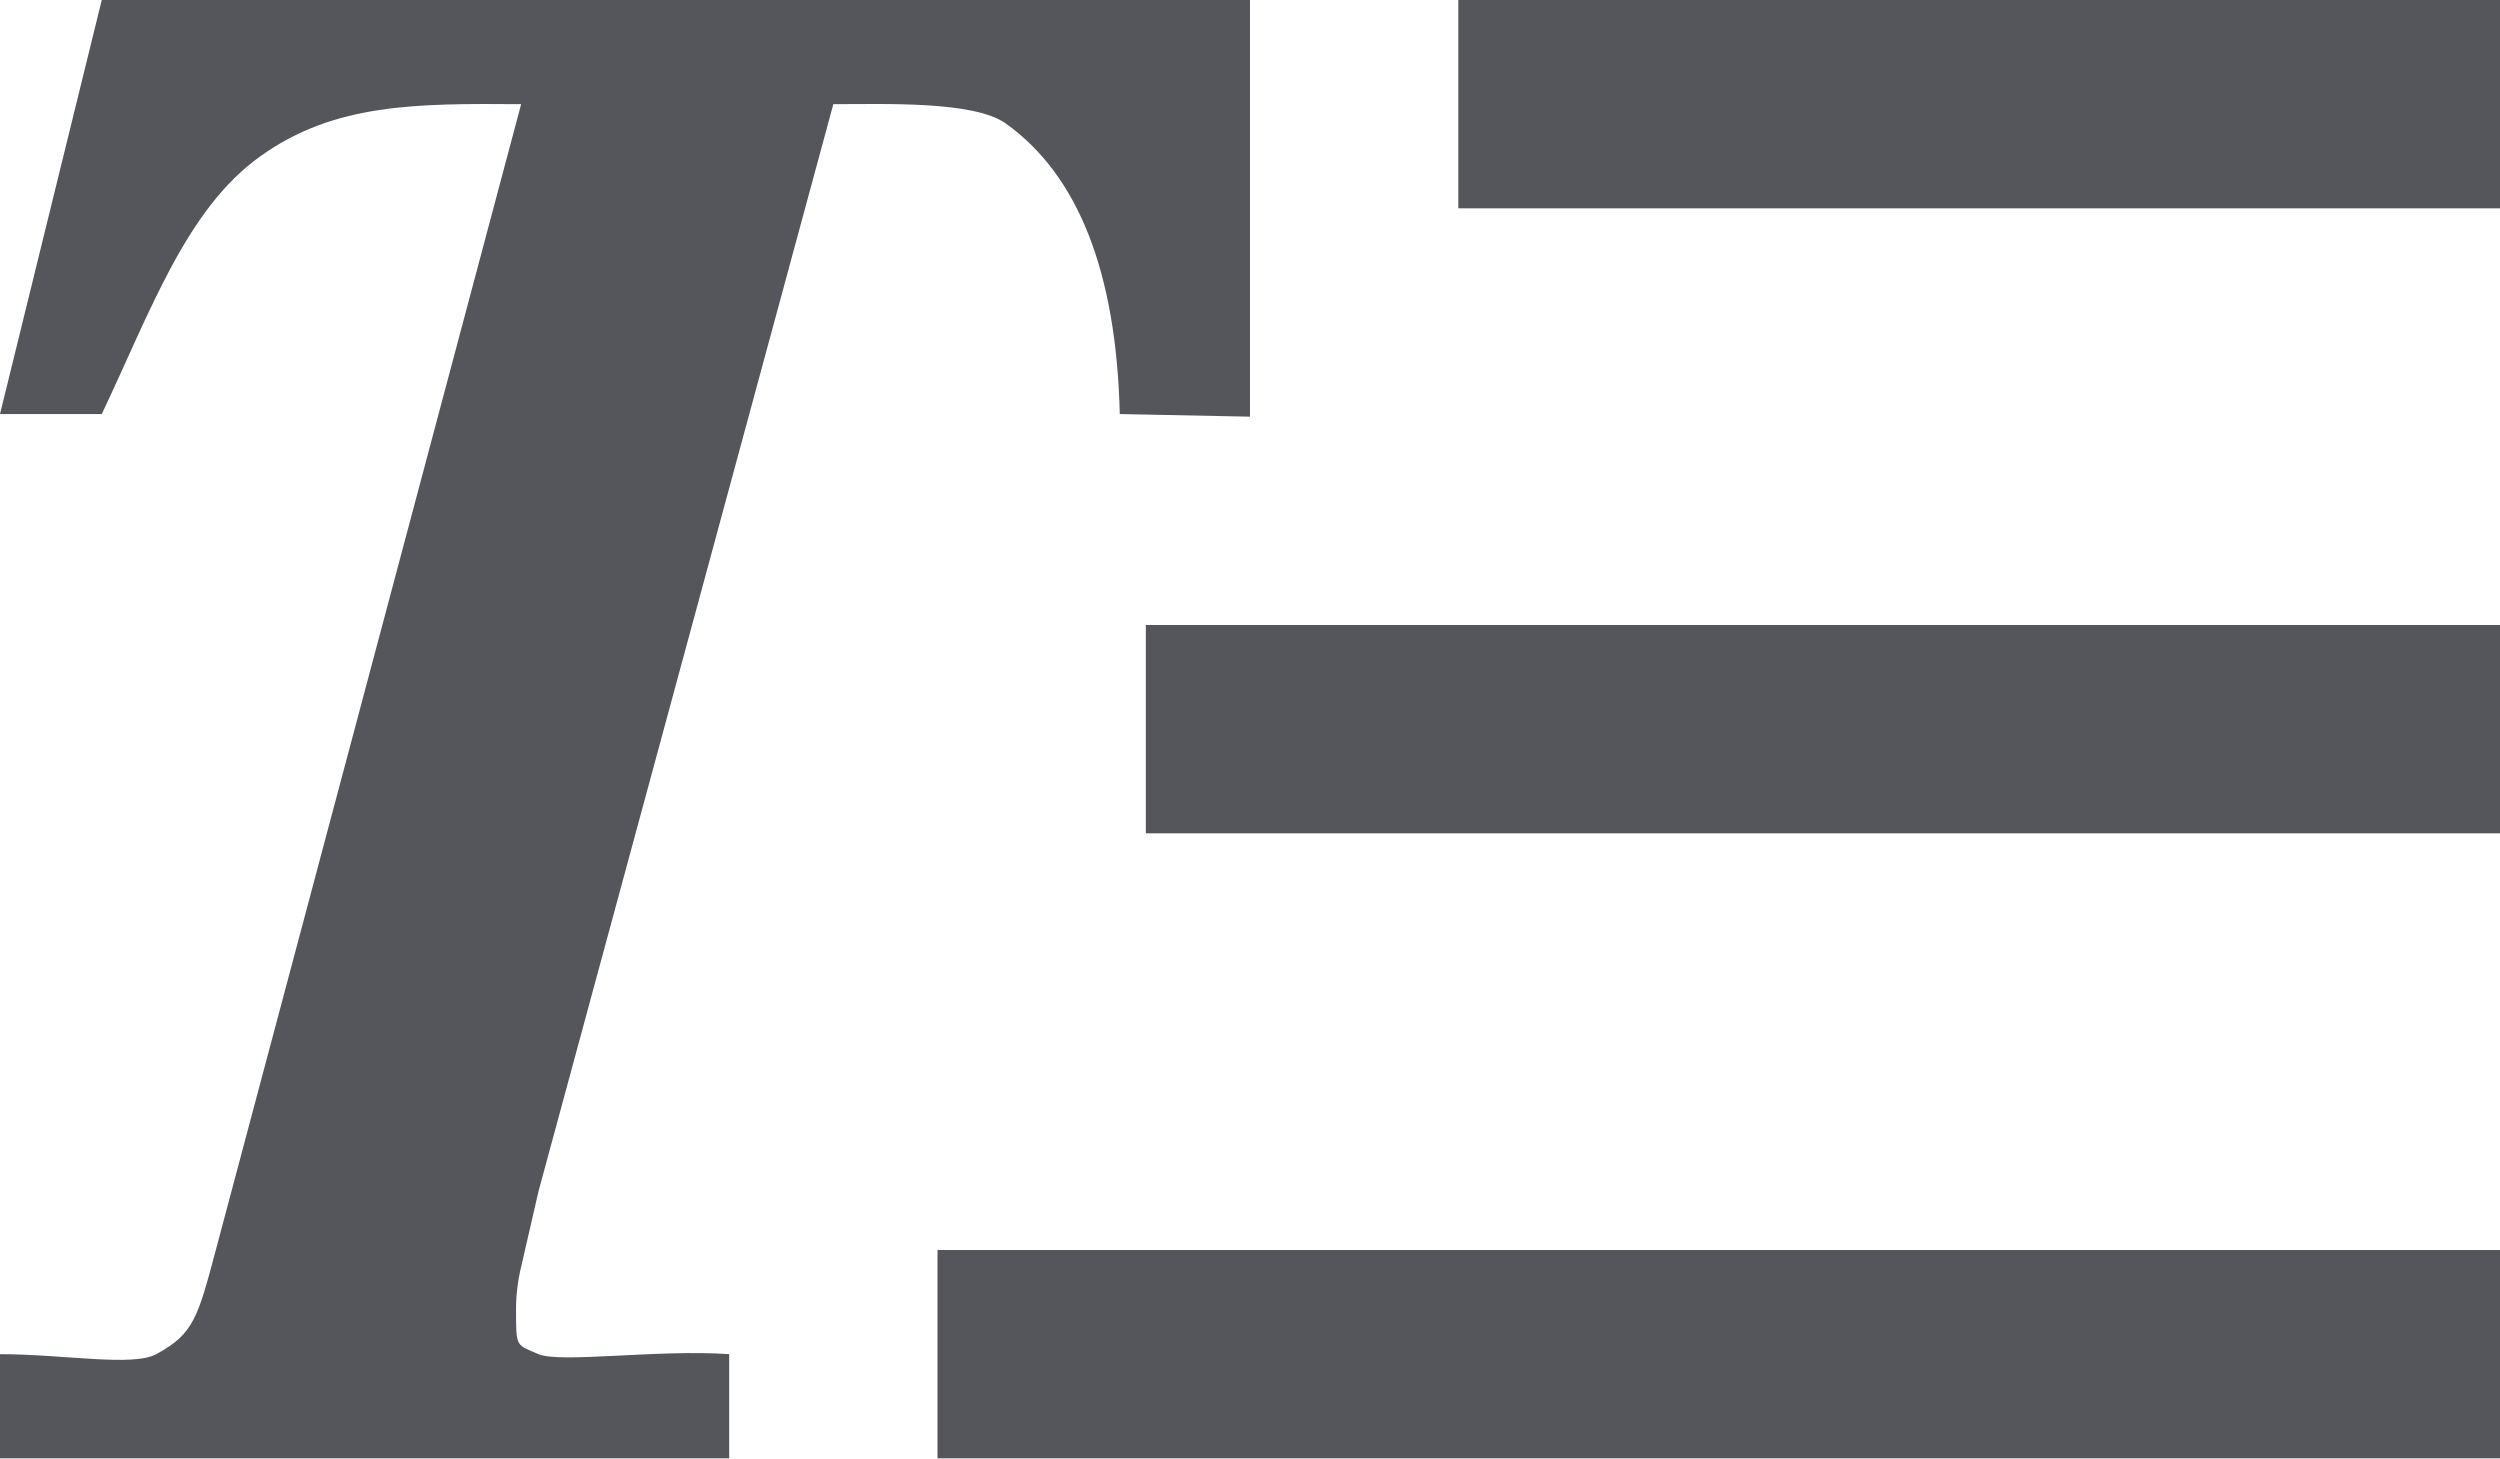
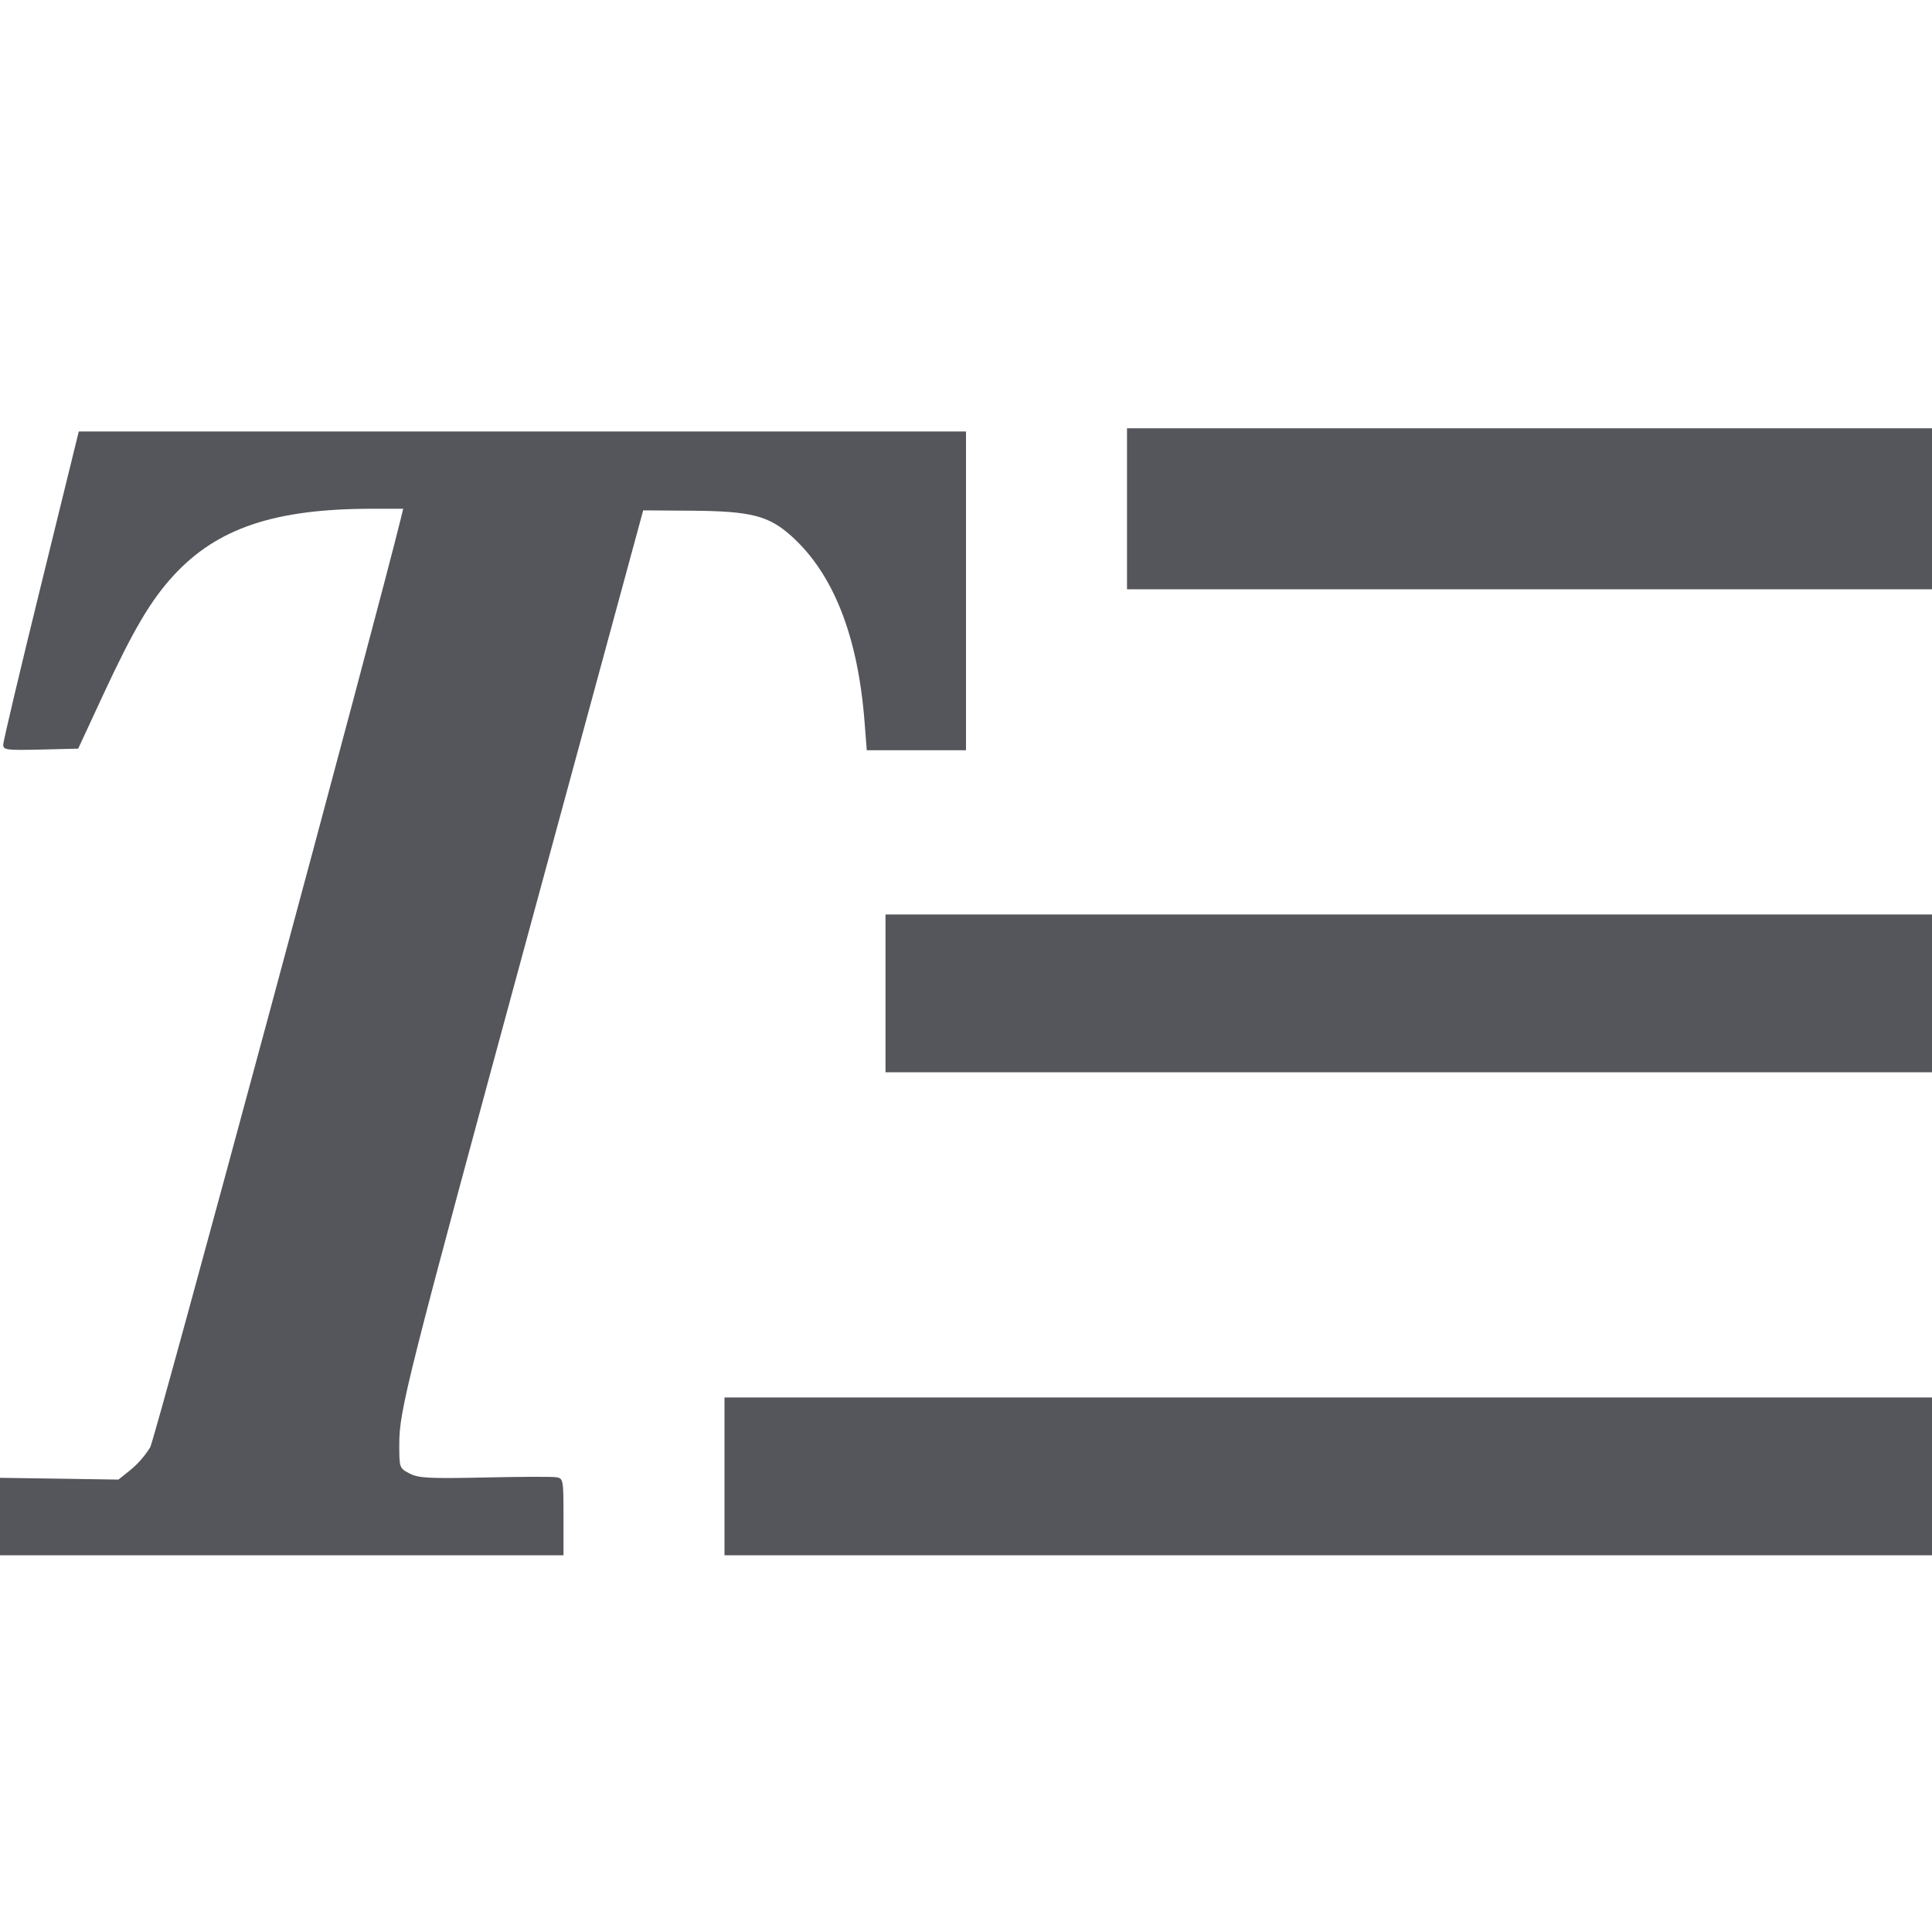
- <svg xmlns="http://www.w3.org/2000/svg" width="24" height="14" fill="none">
-   <path fill-rule="evenodd" clip-rule="evenodd" d="M24 2H14V0h10v2ZM24 8H11V6h13v2ZM24 14H9v-2h15v2Z" fill="#55565B" />
-   <path d="M0 13c.612 0 1.272.123 1.5 0 .365-.198.399-.352.581-1.034L5.003 1C4.007.993 3.21.989 2.5 1.5c-.71.504-1.054 1.487-1.523 2.475H0L.977 0H12v4l-1.25-.025c-.033-1.362-.398-2.292-1.095-2.79C9.35.968 8.5 1 8 1L5.17 11.435l-.167.726a1.738 1.738 0 0 0-.049.419c0 .36 0 .325.215.42.215.089 1.147-.048 1.831 0v1H0v-1Z" fill="#55565B" />
+ <svg xmlns="http://www.w3.org/2000/svg" height="36" viewBox="0 0 36 36" width="36">
+   <path d="m21 9.48v1.5h15v-3h-15zm-20.236 1.425c-.388 1.576-.705 2.913-.704 2.972 0 .097.062.105.698.09l.699-.017.459-.99c.567-1.222.894-1.777 1.322-2.241.813-.88 1.883-1.239 3.696-1.239h.579l-.04.165c-.449 1.841-4.58 17.152-4.673 17.32a1.696 1.696 0 0 1 -.362.42l-.231.185-1.104-.017-1.103-.016v1.443h10.5v-.716c0-.696-.004-.716-.135-.738-.074-.012-.676-.01-1.337.005-1.038.022-1.228.012-1.395-.074-.191-.099-.193-.105-.193-.542 0-.641.125-1.135 2.45-9.695l2.095-7.71.892.006c1.115.008 1.444.091 1.871.474.782.703 1.239 1.865 1.362 3.465l.041.525h1.849v-5.94h-16.532zm15.736 7.605v1.47h19.5v-2.94h-19.5zm-3 9v1.47h22.5v-2.94h-22.5z" fill="#55565b" />
</svg>
